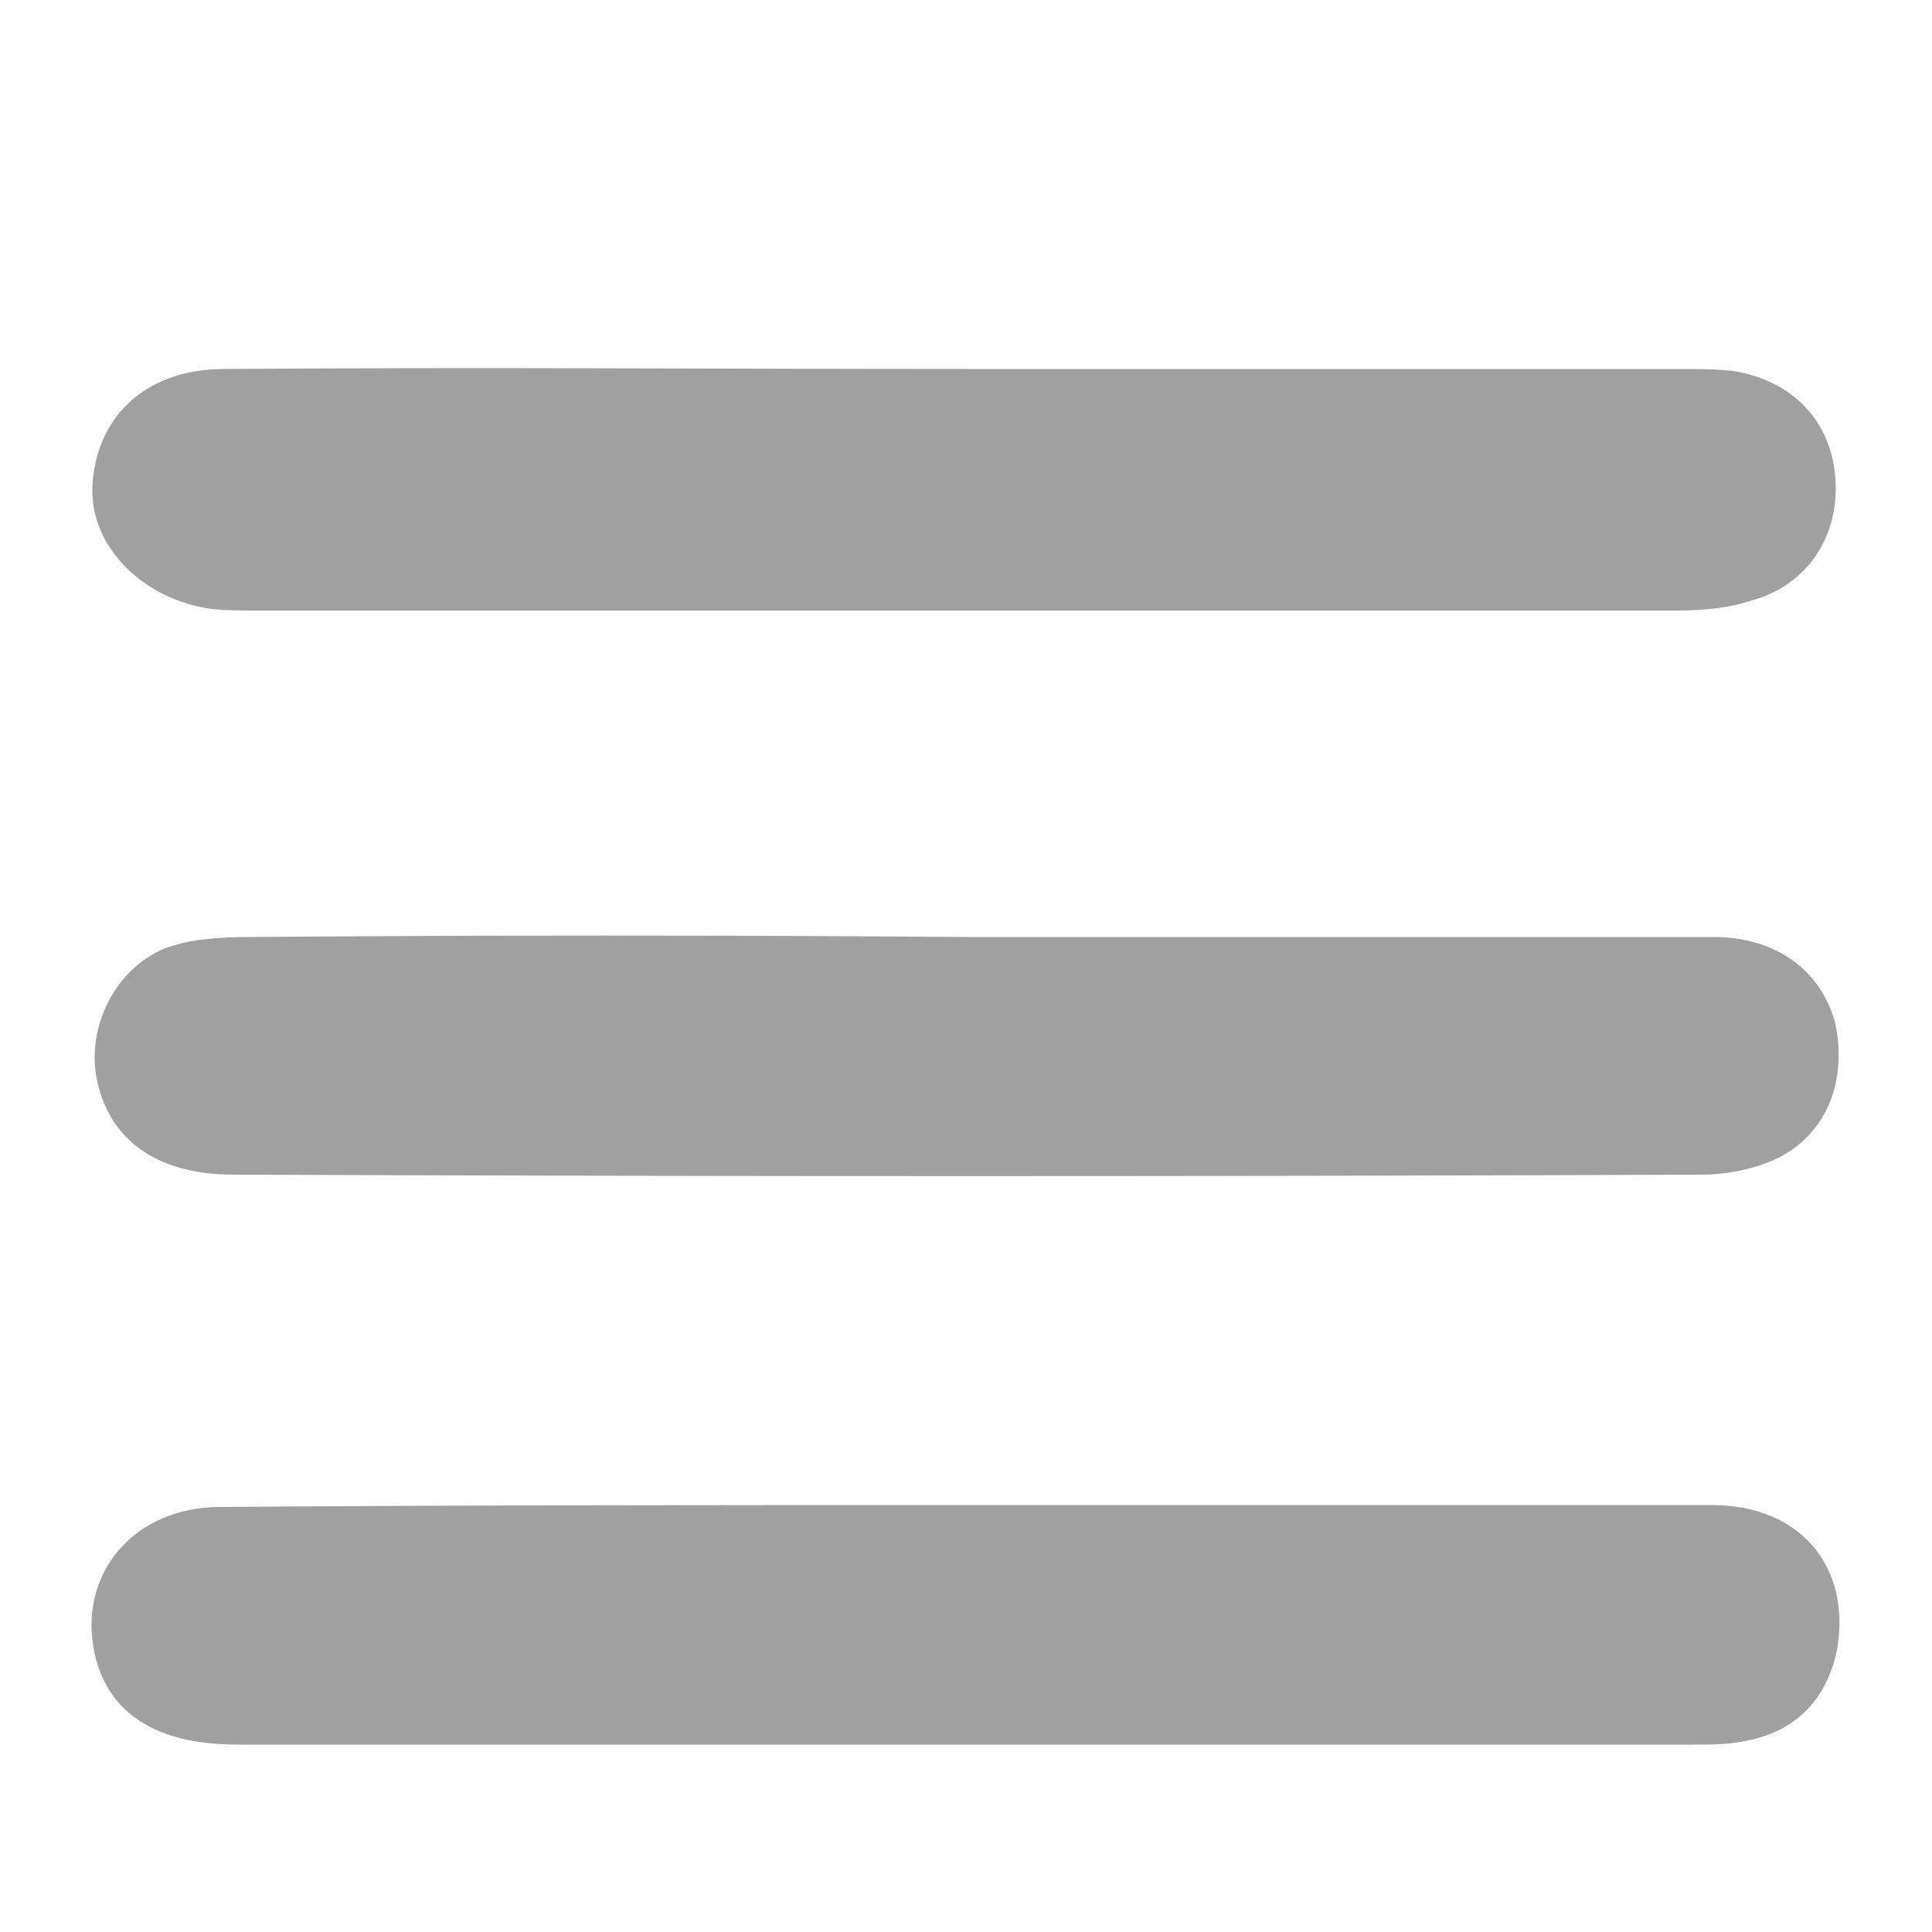
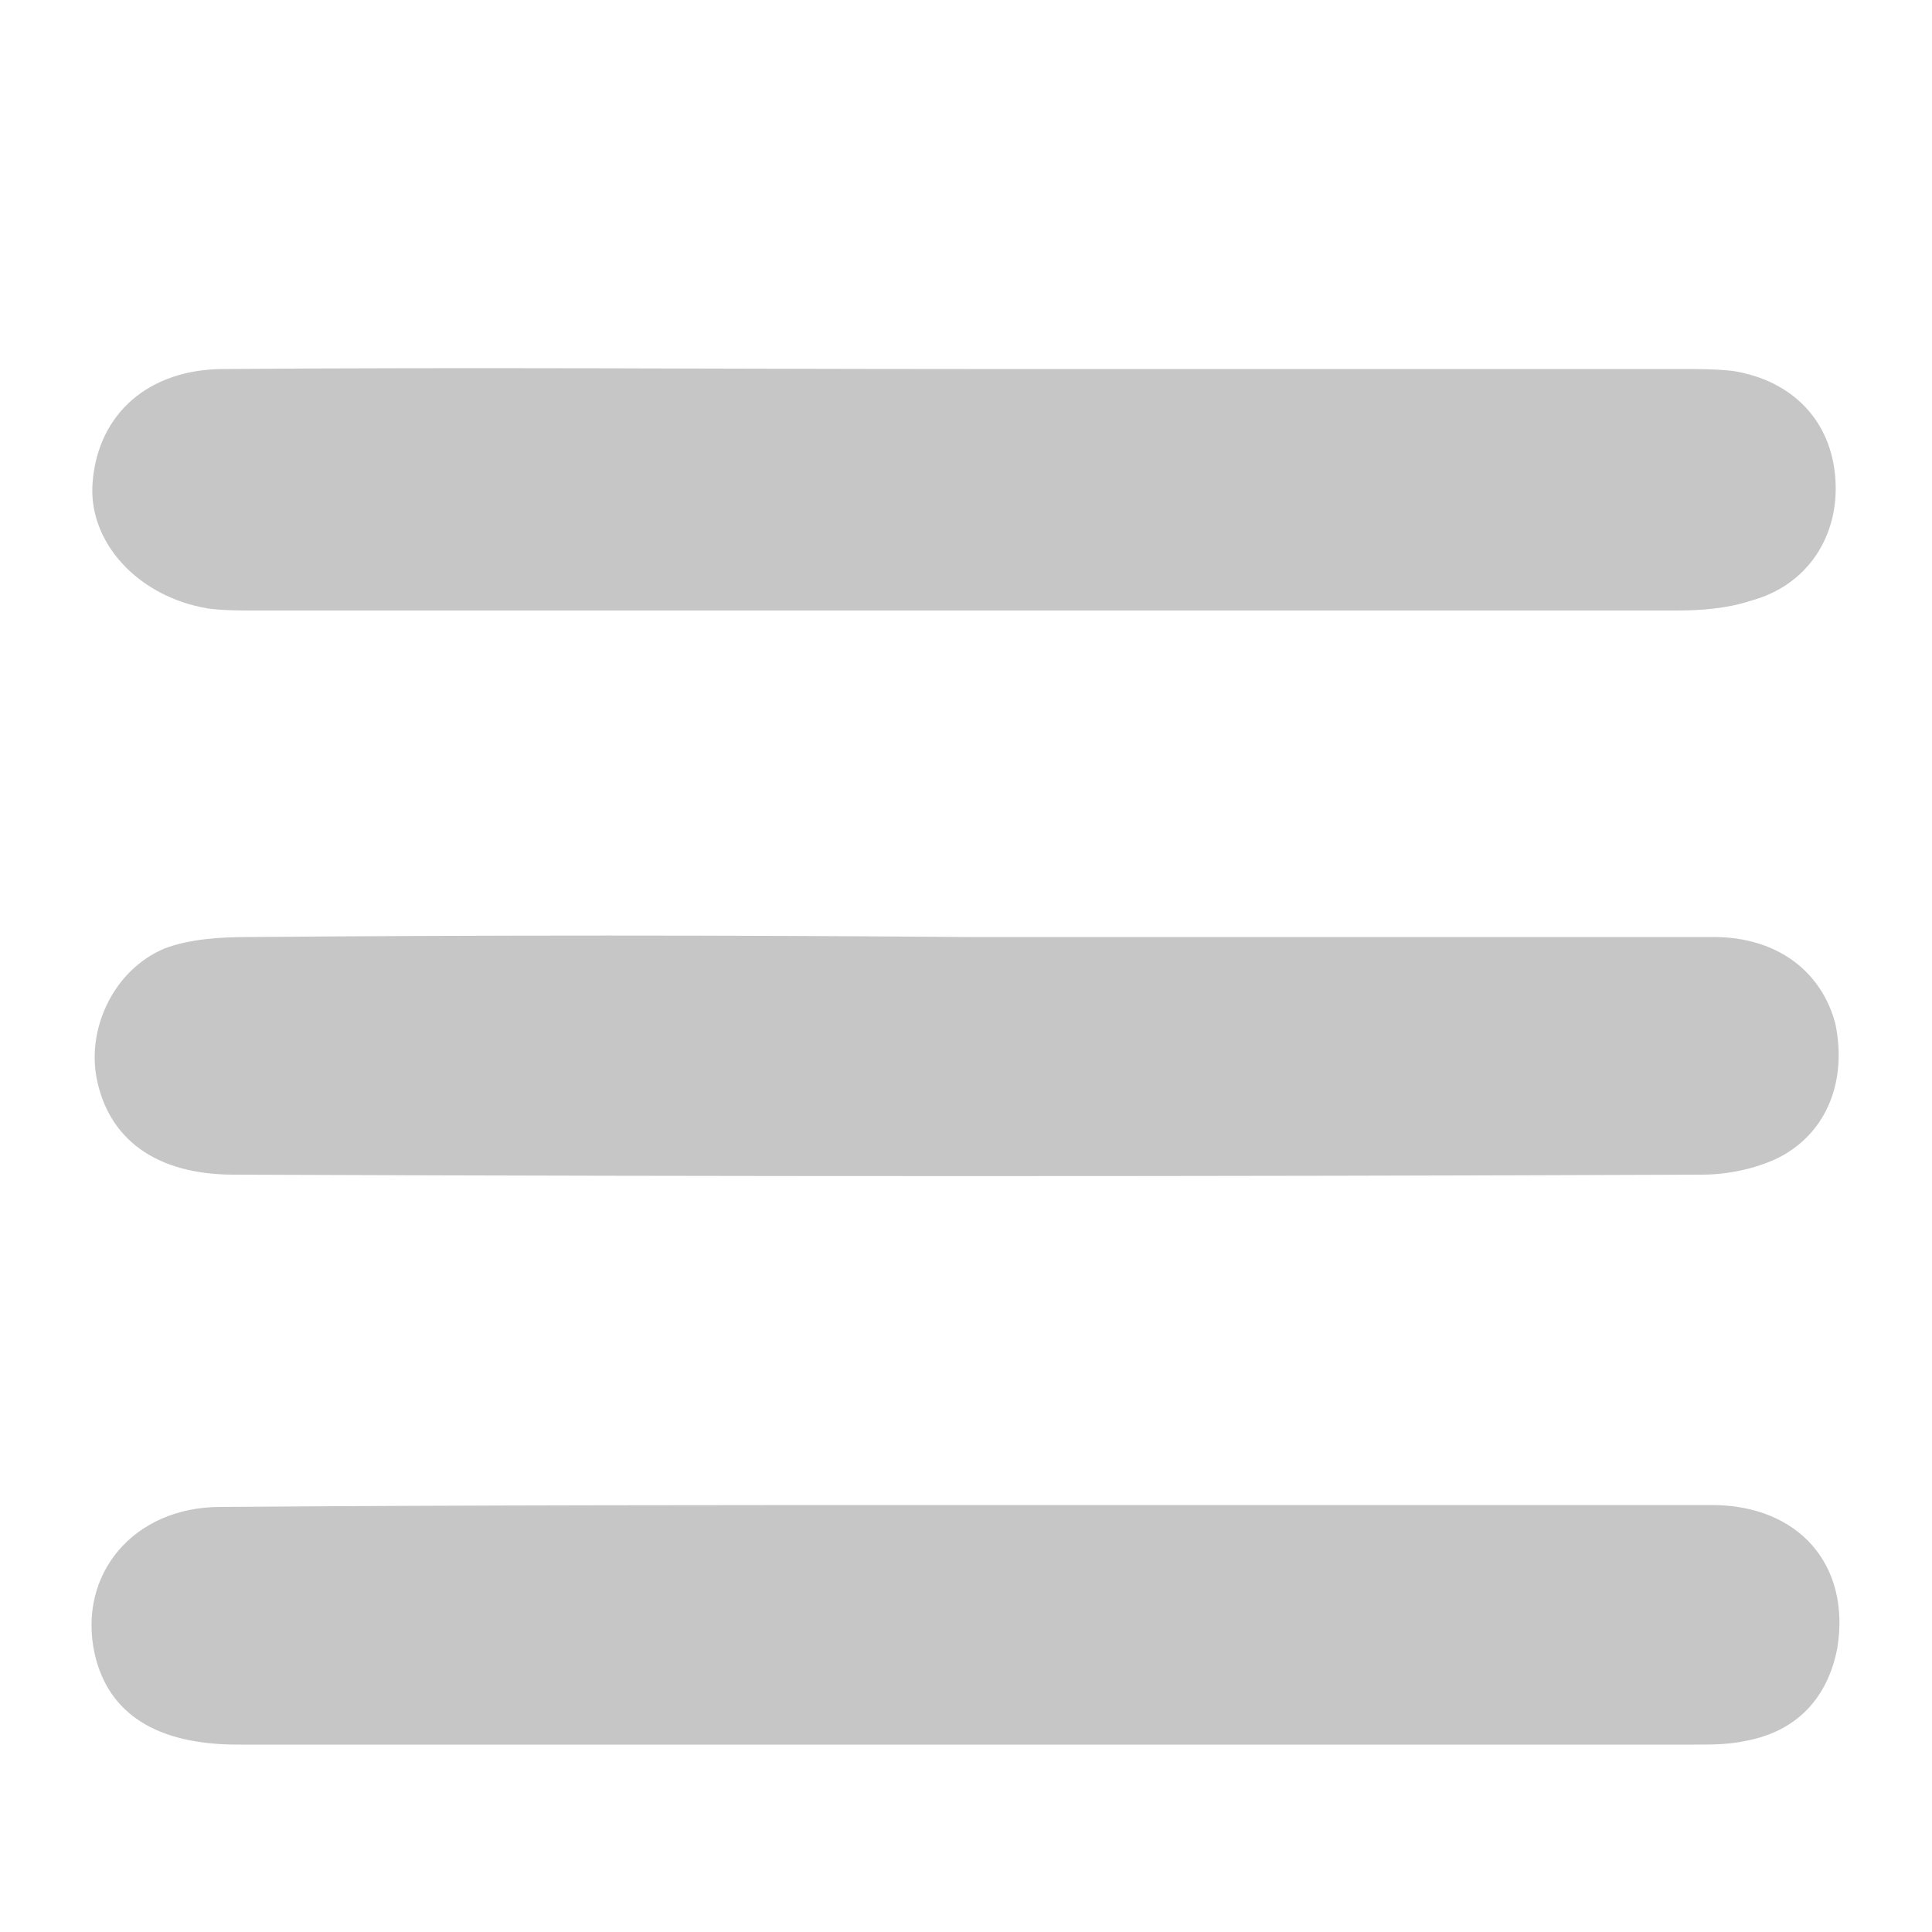
<svg xmlns="http://www.w3.org/2000/svg" version="1.1" id="icon_x5F_Deleat" x="0px" y="0px" viewBox="0 0 100 100" style="enable-background:new 0 0 100 100;" xml:space="preserve">
  <style type="text/css">
- 	.st0{fill:#A0A0A0;}
+ 	.st0{fill:#C6C6C6;}
</style>
  <path class="st0" d="M50,48.5c12.9,0,25.8,0,38.7,0c3.3,0,5.6,1.8,6.3,4.5c0.6,2.9-0.4,5.6-2.9,6.9c-1.2,0.6-2.7,0.9-4,0.9  c-25.3,0.1-50.6,0.1-76,0c-4.1,0-6.5-1.9-7.1-5c-0.5-2.6,0.9-5.6,3.5-6.7c1.3-0.5,2.9-0.6,4.4-0.6C25.2,48.4,37.6,48.4,50,48.5  C50,48.4,50,48.5,50,48.5z" />
  <path class="st0" d="M50.1,19.1c12.3,0,24.6,0,36.9,0c0.9,0,1.8,0,2.7,0.1c3.1,0.5,5.1,2.6,5.3,5.6c0.2,2.9-1.4,5.5-4.4,6.3  c-1.2,0.4-2.6,0.5-3.8,0.5c-24.5,0-49.1,0-73.6,0c-0.8,0-1.6,0-2.4-0.1c-3.7-0.6-6.3-3.5-6-6.6c0.3-3.5,2.9-5.8,6.8-5.8  C24.5,19,37.3,19.1,50.1,19.1z" />
-   <path class="st0" d="M50.2,77.9c12.8,0,25.6,0,38.4,0c4.5,0,7.2,3.1,6.5,7.4c-0.5,2.6-2.1,4.3-4.7,4.8c-0.9,0.2-1.8,0.2-2.7,0.2  c-25.1,0-50.3,0-75.4,0c-4.2,0-6.7-1.6-7.4-4.7c-0.9-4.1,2-7.6,6.5-7.6C24.4,77.9,37.3,77.9,50.2,77.9z" />
+   <path class="st0" d="M50.2,77.9c12.8,0,25.6,0,38.4,0c4.5,0,7.2,3.1,6.5,7.4c-0.5,2.6-2.1,4.3-4.7,4.8c-0.9,0.2-1.8,0.2-2.7,0.2  c-25.1,0-50.3,0-75.4,0c-4.2,0-6.7-1.6-7.4-4.7C4,81.5,6.9,78,11.4,78C24.4,77.9,37.3,77.9,50.2,77.9z" />
</svg>
